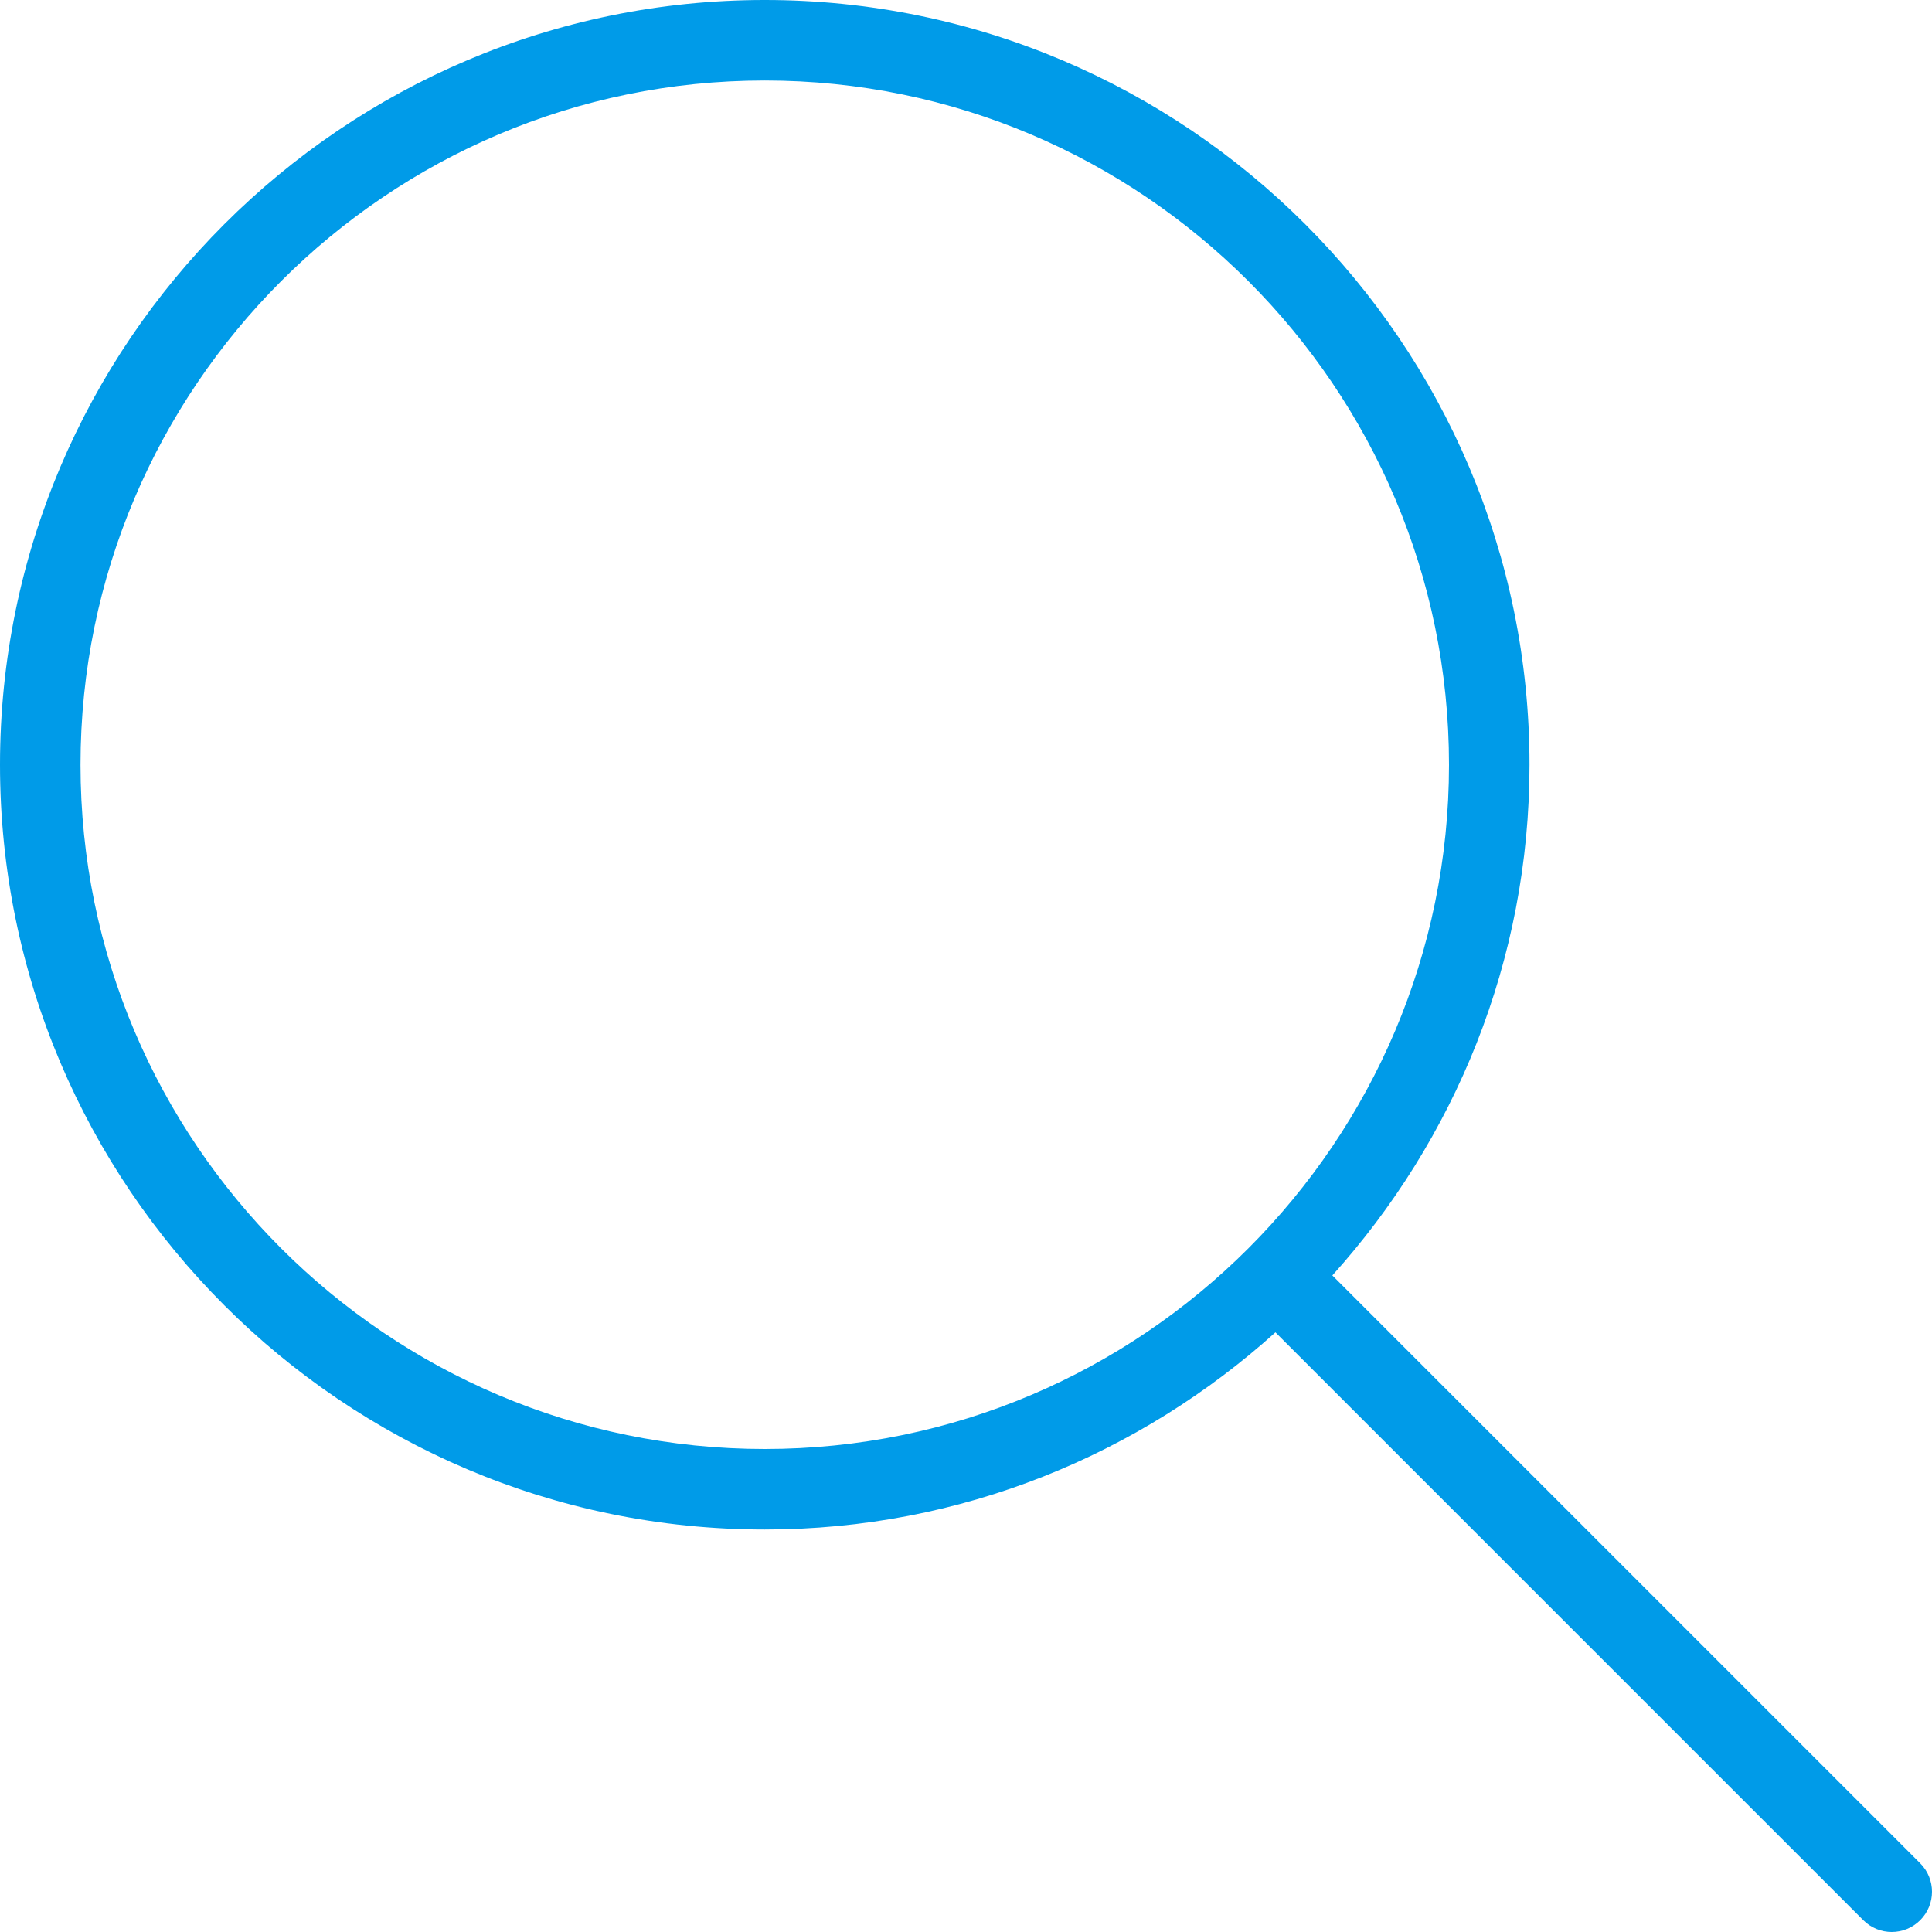
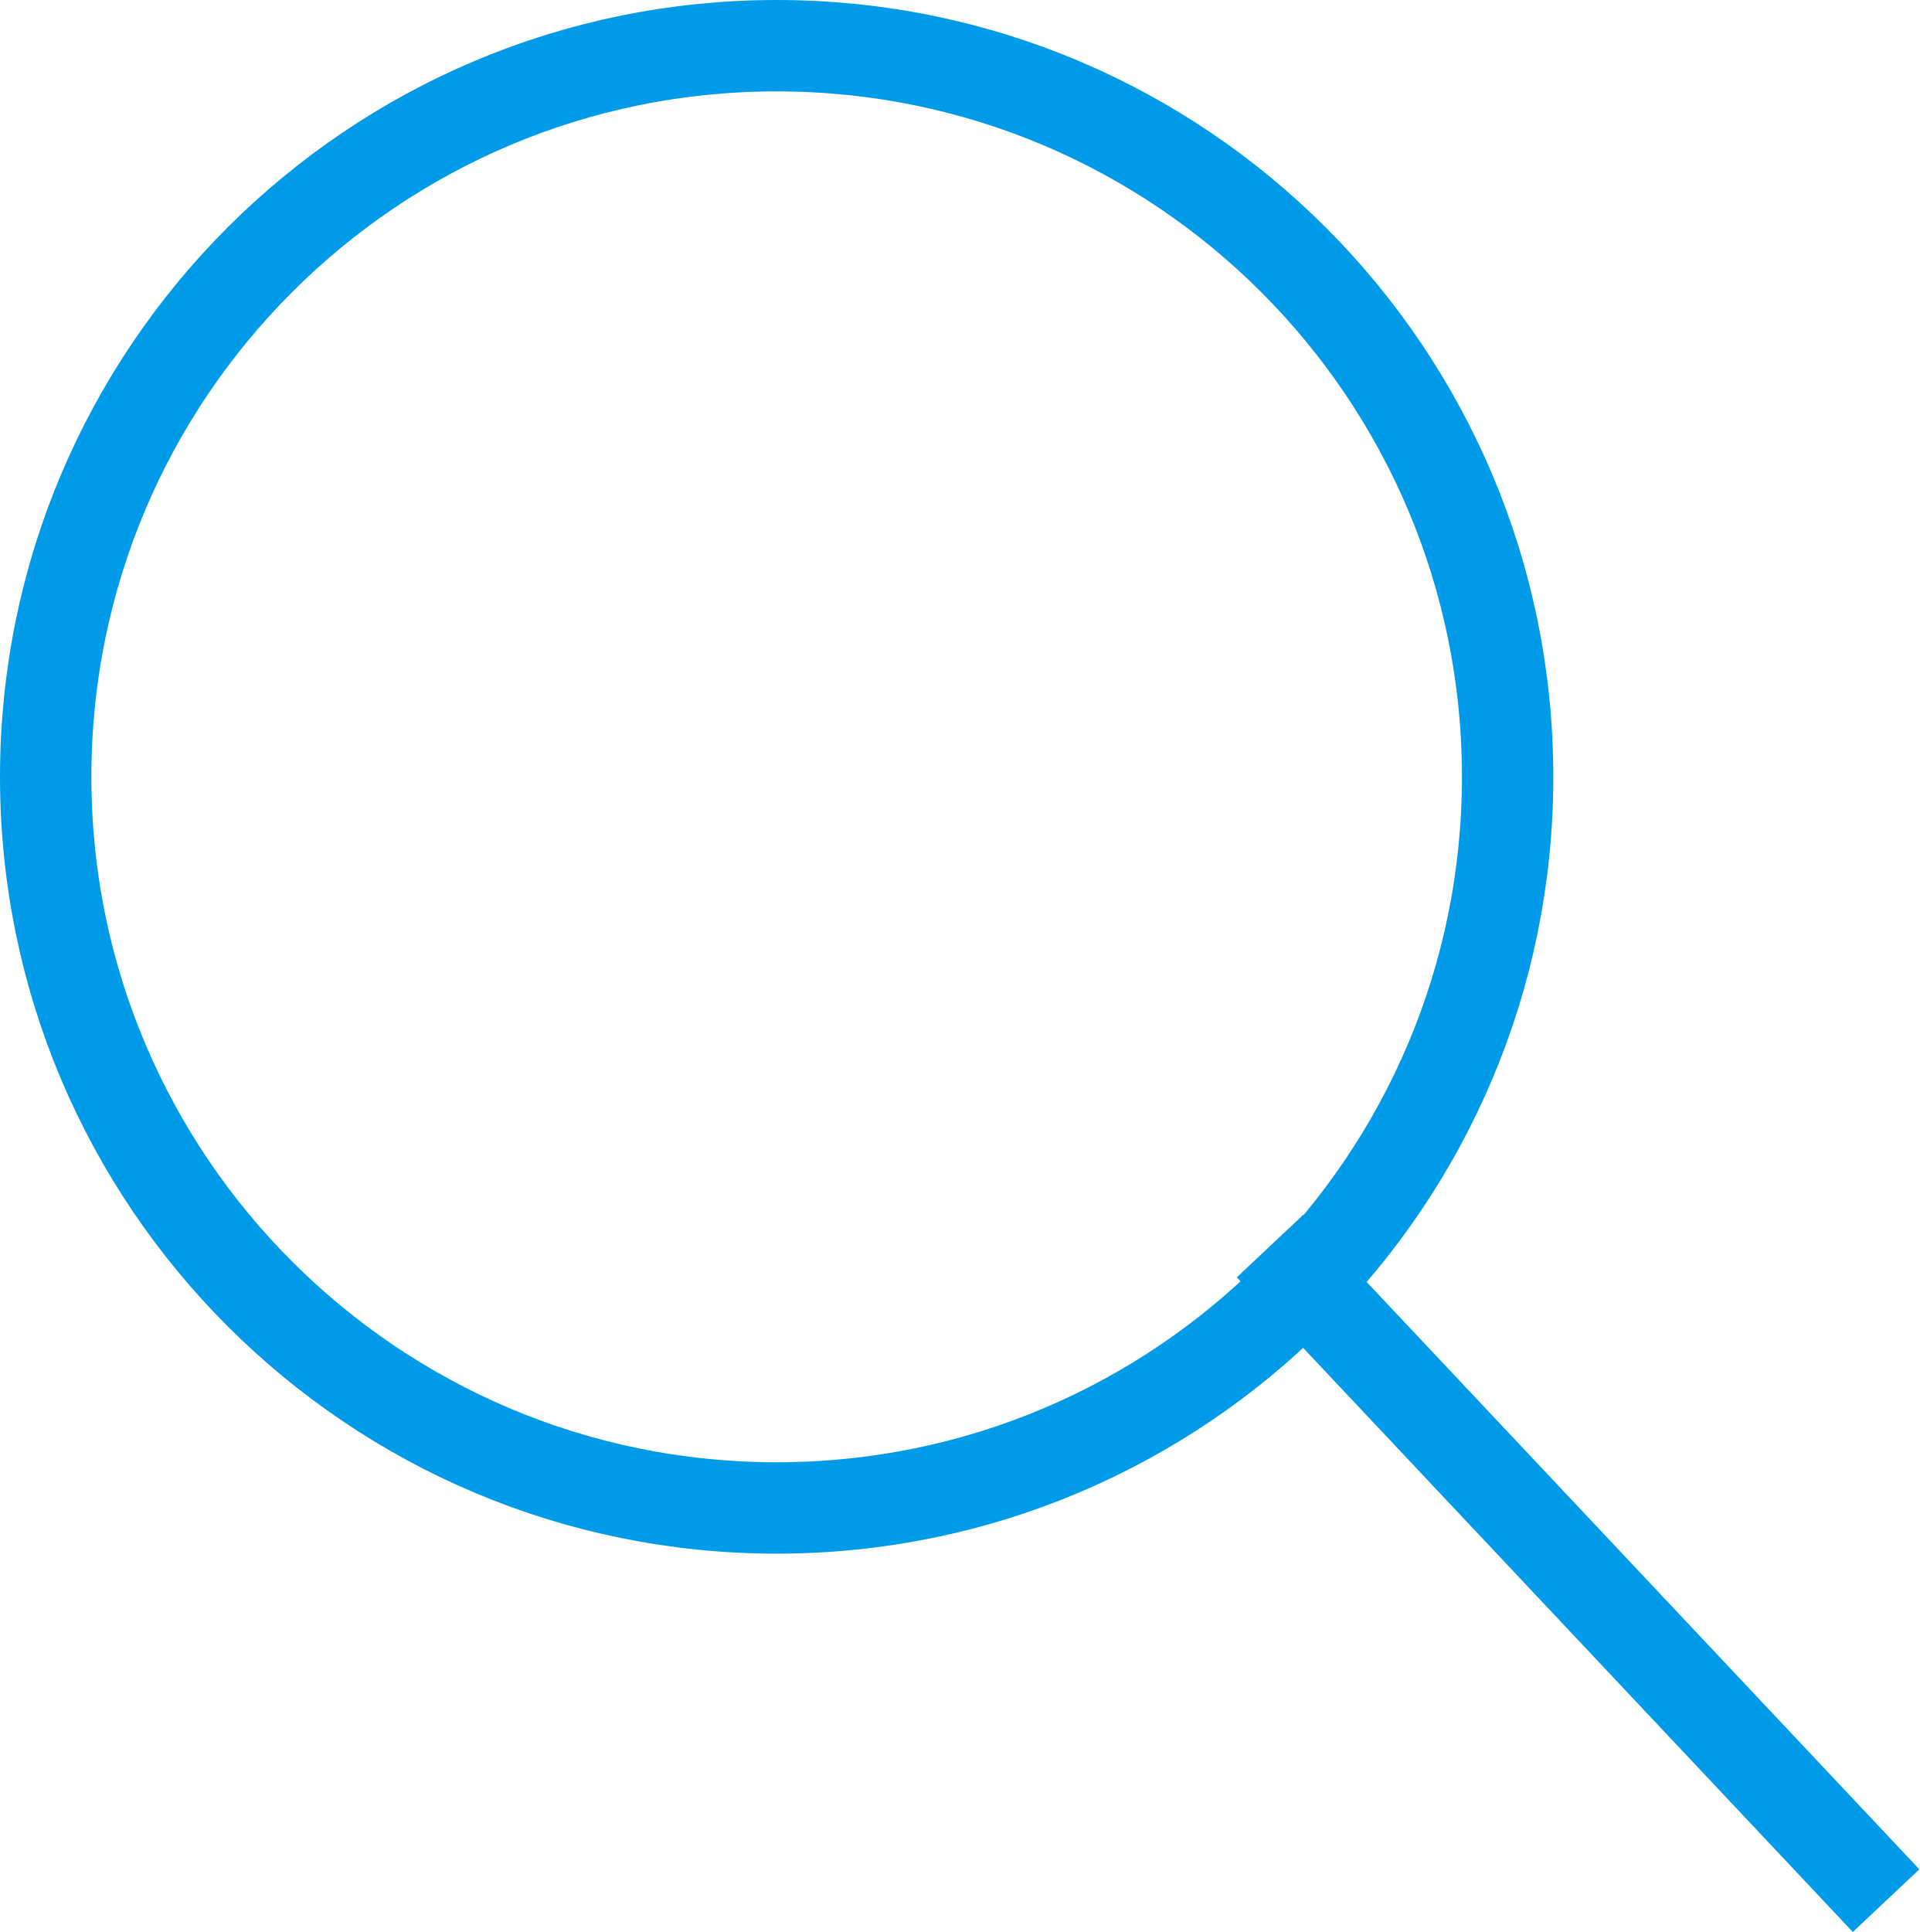
- <svg xmlns="http://www.w3.org/2000/svg" version="1.1" id="Layer_1" x="0px" y="0px" viewBox="0 0 512 512" style="enable-background:new 0 0 512 512;" xml:space="preserve">
-   <g>
-     <g>
-       <path fill="#009be8" d="M508.875,493.792L353.089,338.005c32.358-35.927,52.245-83.296,52.245-135.339C405.333,90.917,314.417,0,202.667,0    S0,90.917,0,202.667s90.917,202.667,202.667,202.667c52.043,0,99.411-19.887,135.339-52.245l155.786,155.786    c2.083,2.083,4.813,3.125,7.542,3.125c2.729,0,5.458-1.042,7.542-3.125C513.042,504.708,513.042,497.958,508.875,493.792z     M202.667,384c-99.979,0-181.333-81.344-181.333-181.333S102.688,21.333,202.667,21.333S384,102.677,384,202.667    S302.646,384,202.667,384z" />
+ <svg xmlns="http://www.w3.org/2000/svg" width="21.007" height="21.14" viewBox="0 0 21.007 21.14">
+   <g id="Grupo_877" data-name="Grupo 877" transform="translate(-0.49 -0.335)">
+     <g id="Elipse_58" data-name="Elipse 58" transform="translate(0.49 0.335)" fill="none" stroke="#009be8" stroke-width="1">
+       <circle cx="8.5" cy="8.5" r="8.5" stroke="none" />
+       <circle cx="8.5" cy="8.5" r="8" fill="none" />
    </g>
+     <line id="Línea_62" data-name="Línea 62" x2="6.742" y2="7.163" transform="translate(14.39 13.969)" fill="none" stroke="#009be8" stroke-width="1" />
  </g>
-   <g>
- </g>
-   <g>
- </g>
-   <g>
- </g>
-   <g>
- </g>
-   <g>
- </g>
-   <g>
- </g>
-   <g>
- </g>
-   <g>
- </g>
-   <g>
- </g>
-   <g>
- </g>
-   <g>
- </g>
-   <g>
- </g>
-   <g>
- </g>
-   <g>
- </g>
-   <g>
- </g>
</svg>
